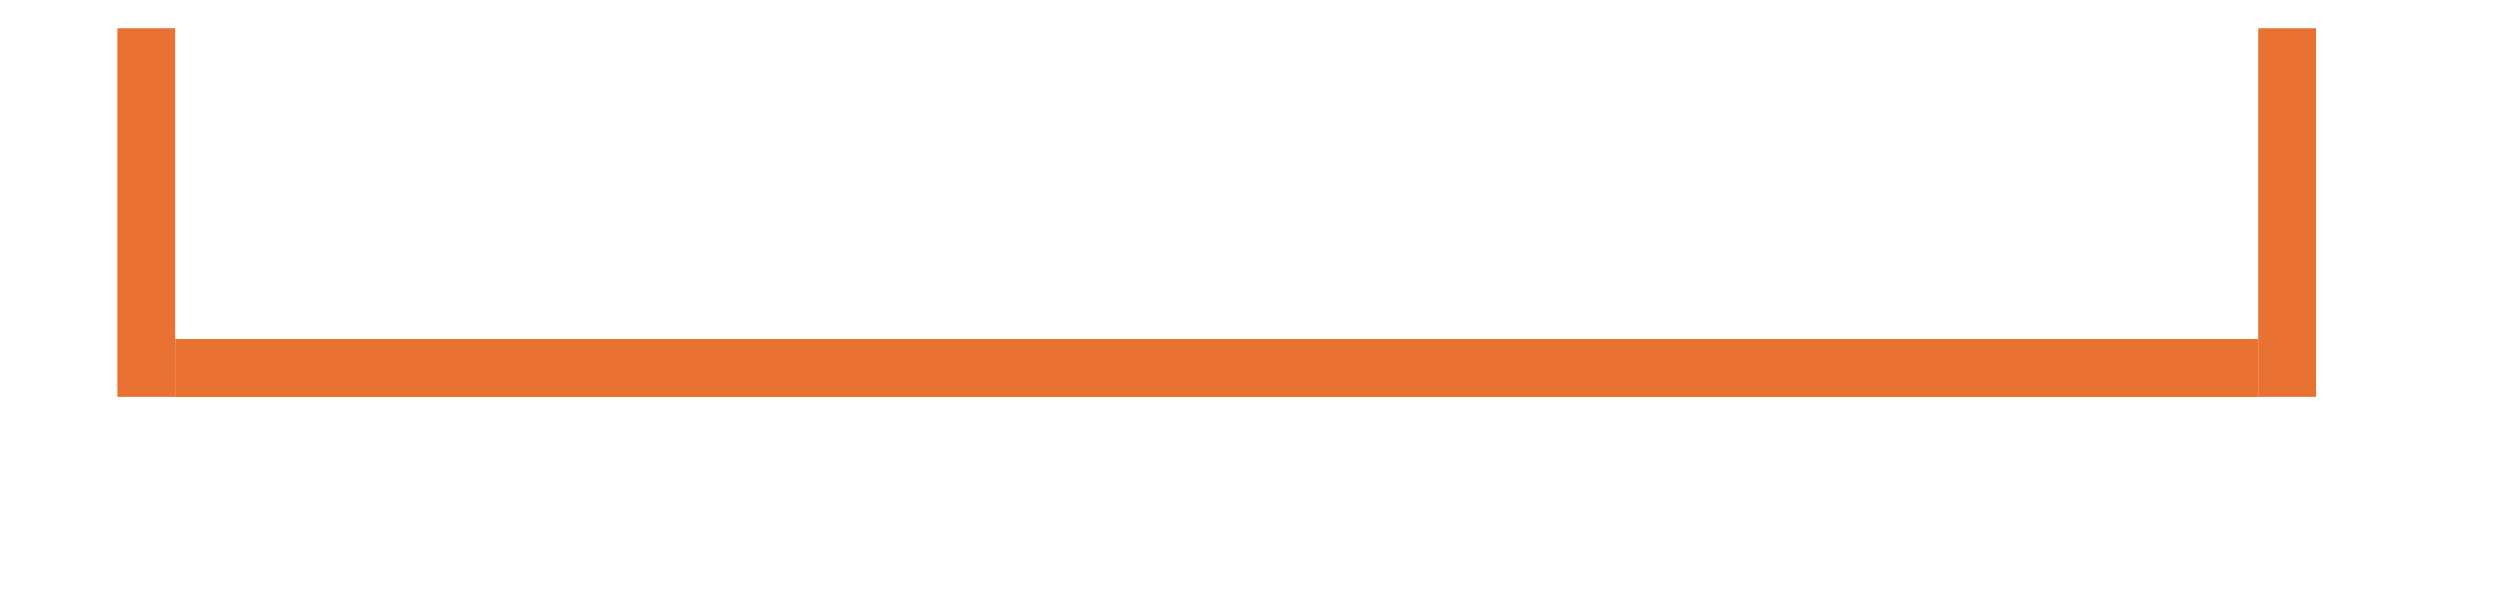
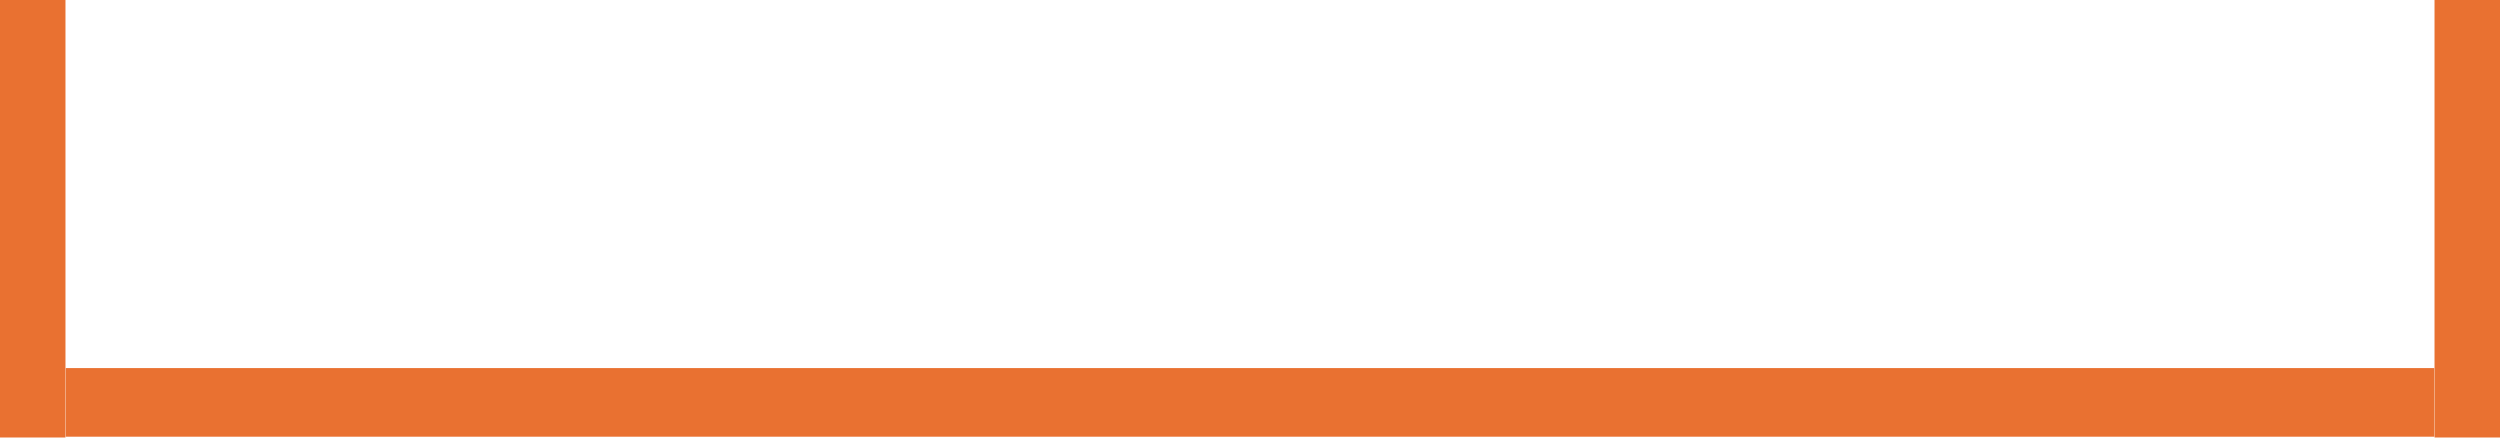
- <svg xmlns="http://www.w3.org/2000/svg" width="1417" height="344" viewBox="0 0 1417 344" fill="none">
-   <path d="M99.3 16H66.531V224.945H99.3V16Z" fill="#E97131" />
-   <path d="M1312.74 16H1279.97V120.473V224.945H1312.74V16Z" fill="#E97131" />
-   <path d="M1279.97 192.156H99.301V224.999H1279.97V192.156Z" fill="#E97131" />
+ <svg xmlns="http://www.w3.org/2000/svg" width="400" height="70" viewBox="0 0 400 70" fill="none">
+   <path d="M10.476 0H0V70H10.476V0Z" fill="#E97131" />
+   <path d="M400 0H389.523V35V70H400V0Z" fill="#E97131" />
+   <path d="M389.484 58.893H10.52V69.872H389.484V58.893Z" fill="#E97131" />
</svg>
